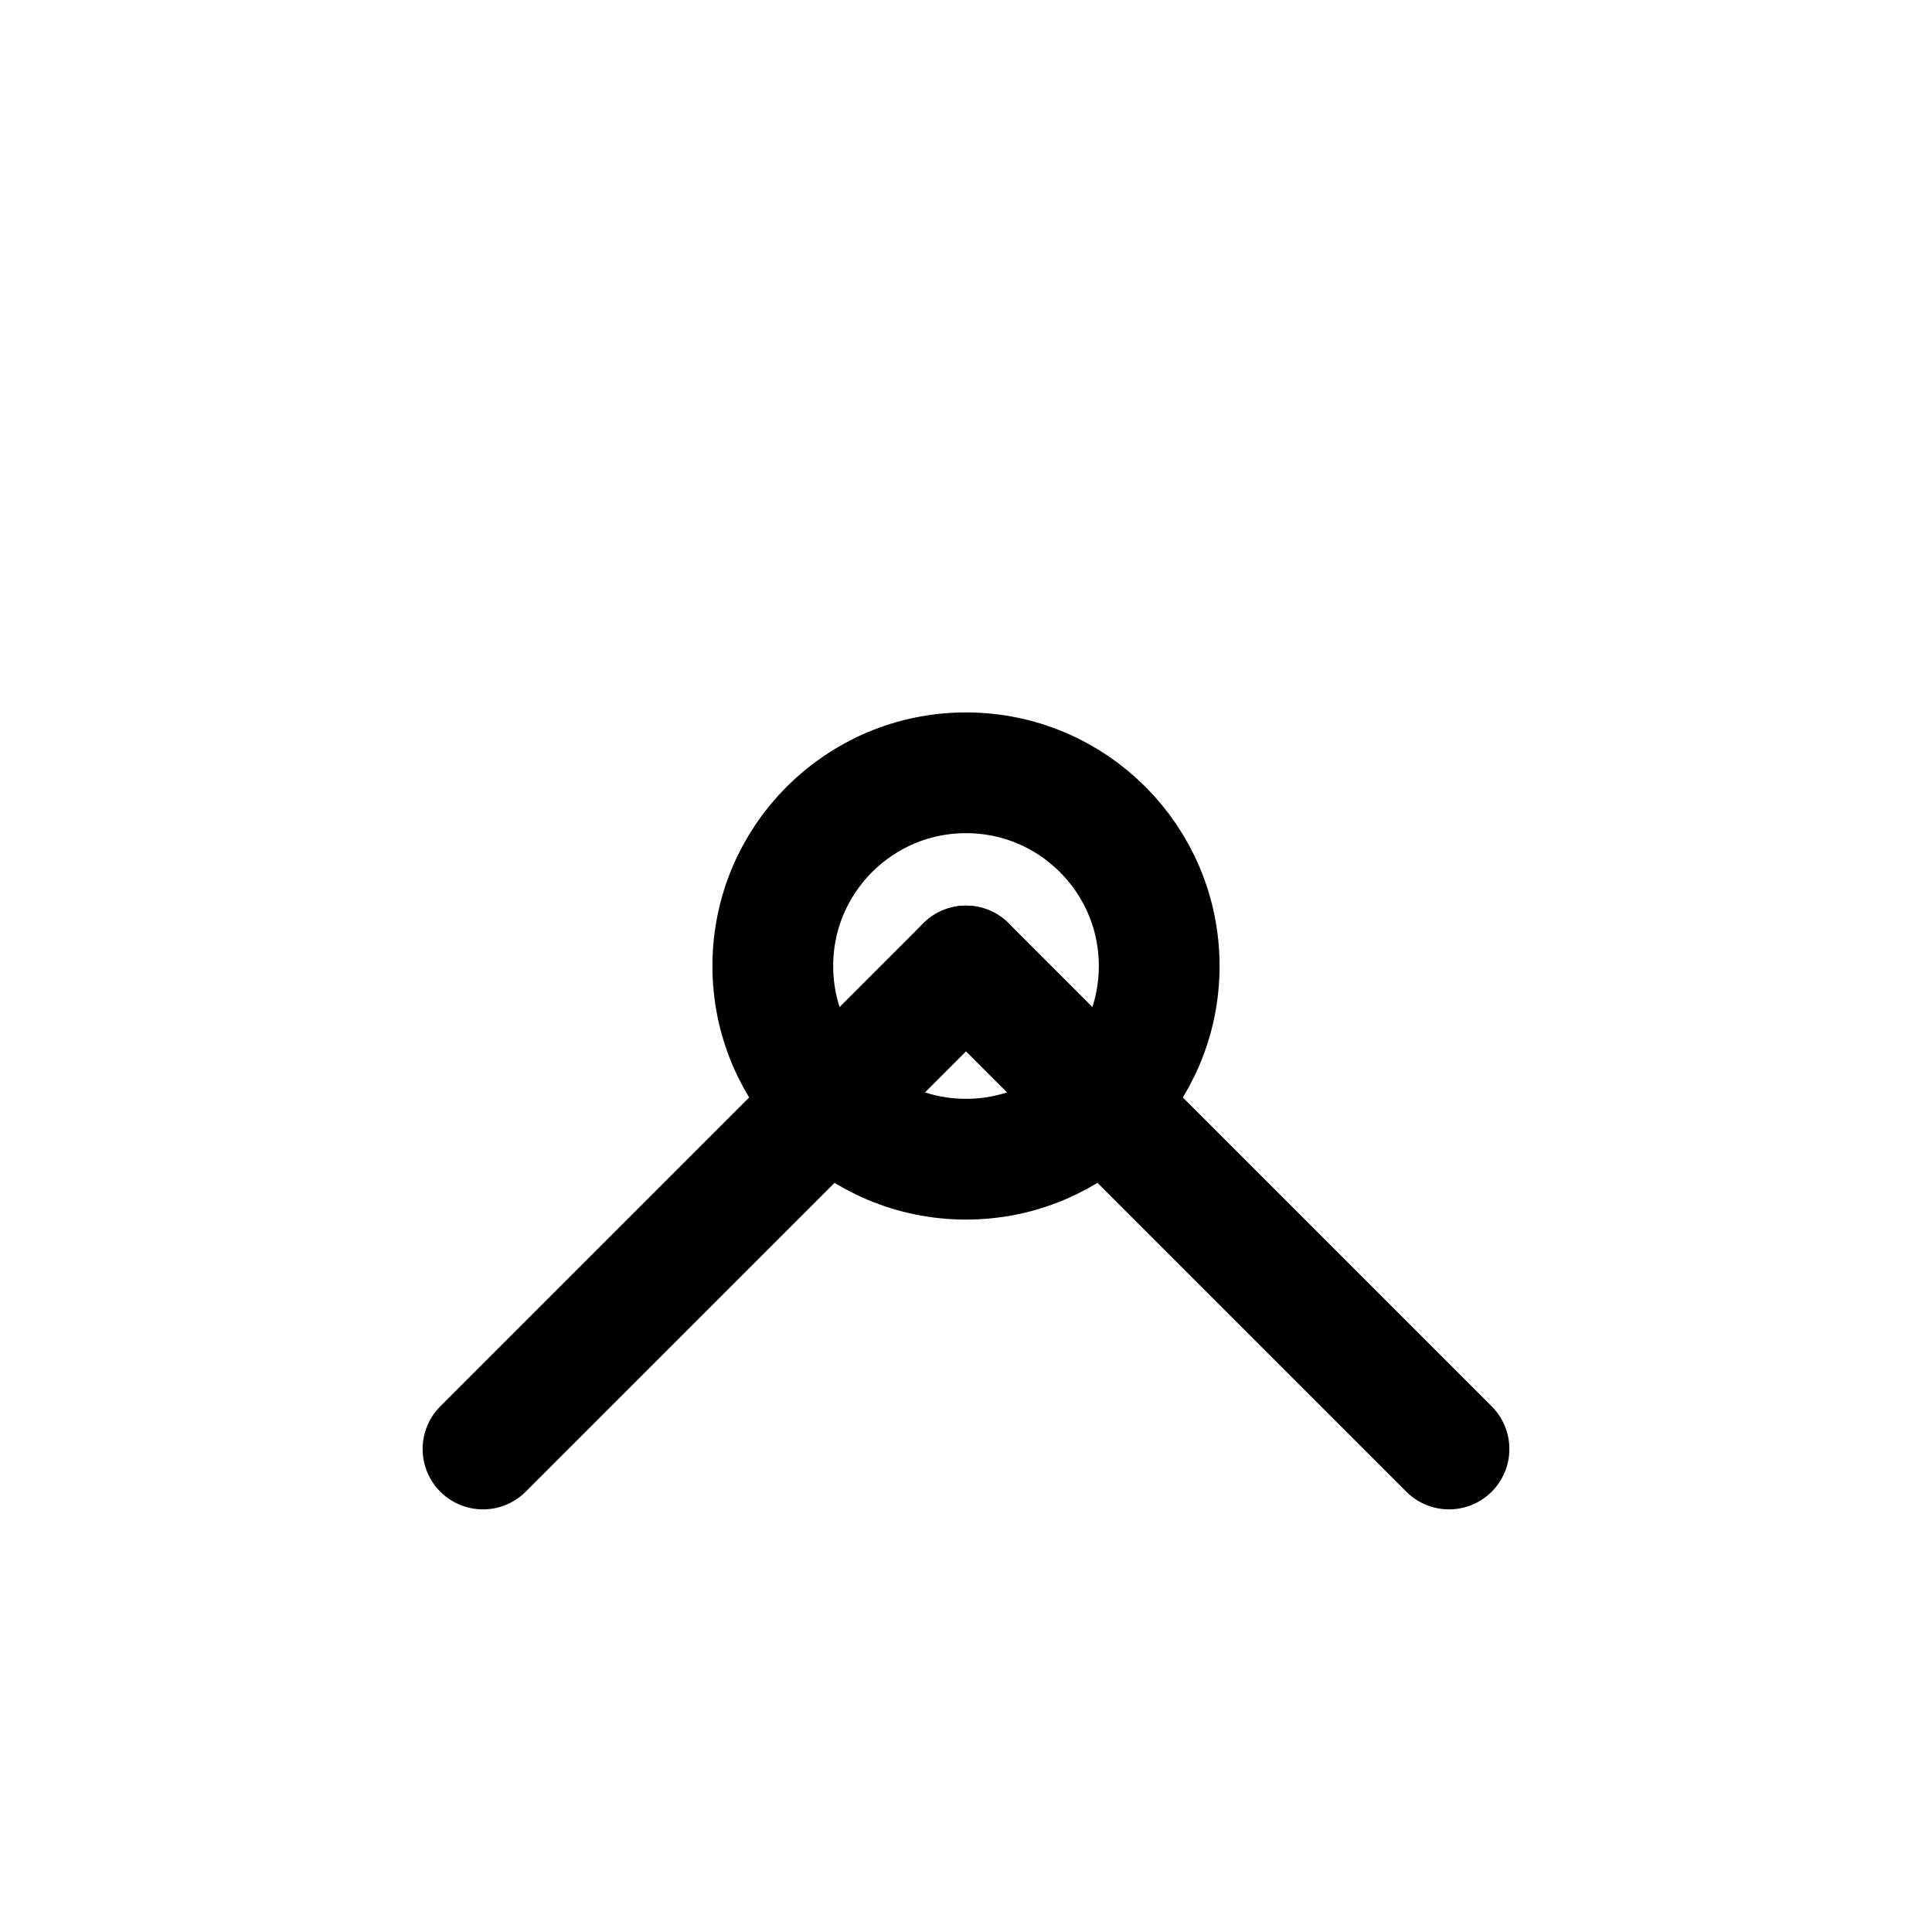
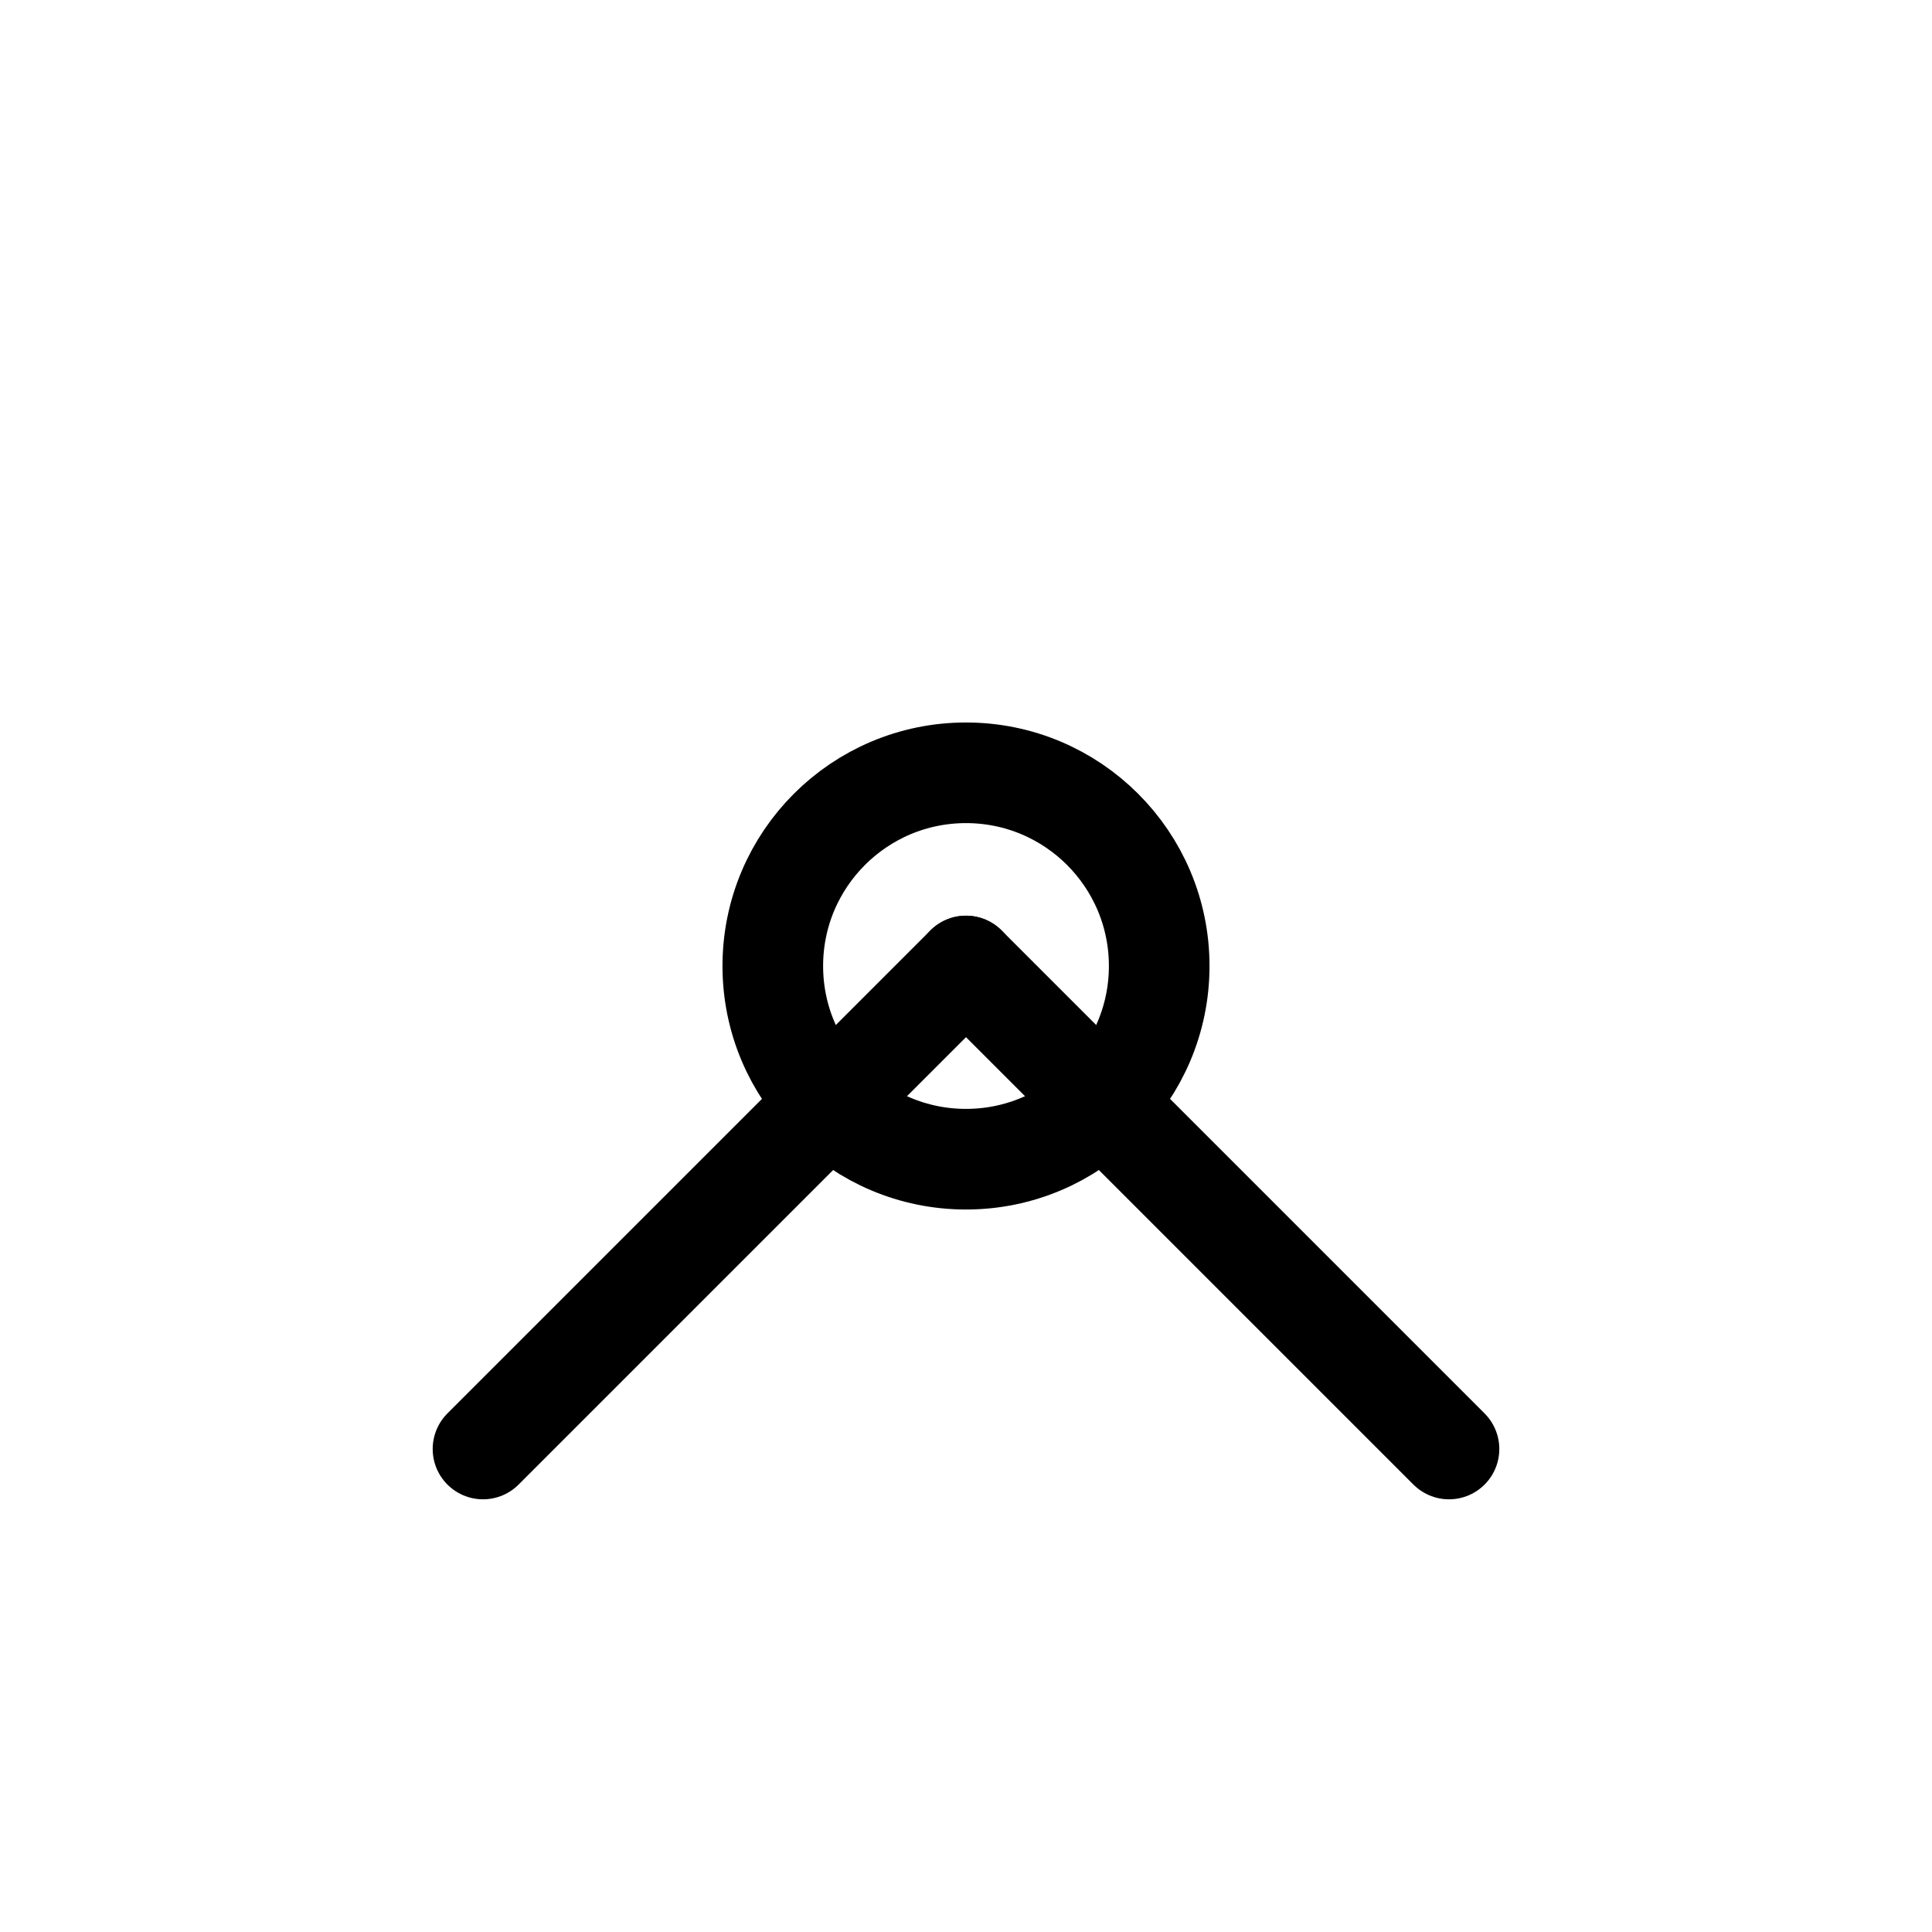
- <svg xmlns="http://www.w3.org/2000/svg" viewBox="0 0 24 24" fill="none" stroke="currentColor" stroke-width="1.5" stroke-linecap="round" stroke-linejoin="round" aria-hidden="true">
+ <svg xmlns="http://www.w3.org/2000/svg" viewBox="0 0 24 24" fill="none" stroke="currentColor" stroke-width="1.25" stroke-linecap="round" stroke-linejoin="round" aria-hidden="true">
  <path d="M12 12L18 18" />
  <path d="M12 12L6 18" />
  <circle cx="12" cy="12" r="2.4" />
</svg>
